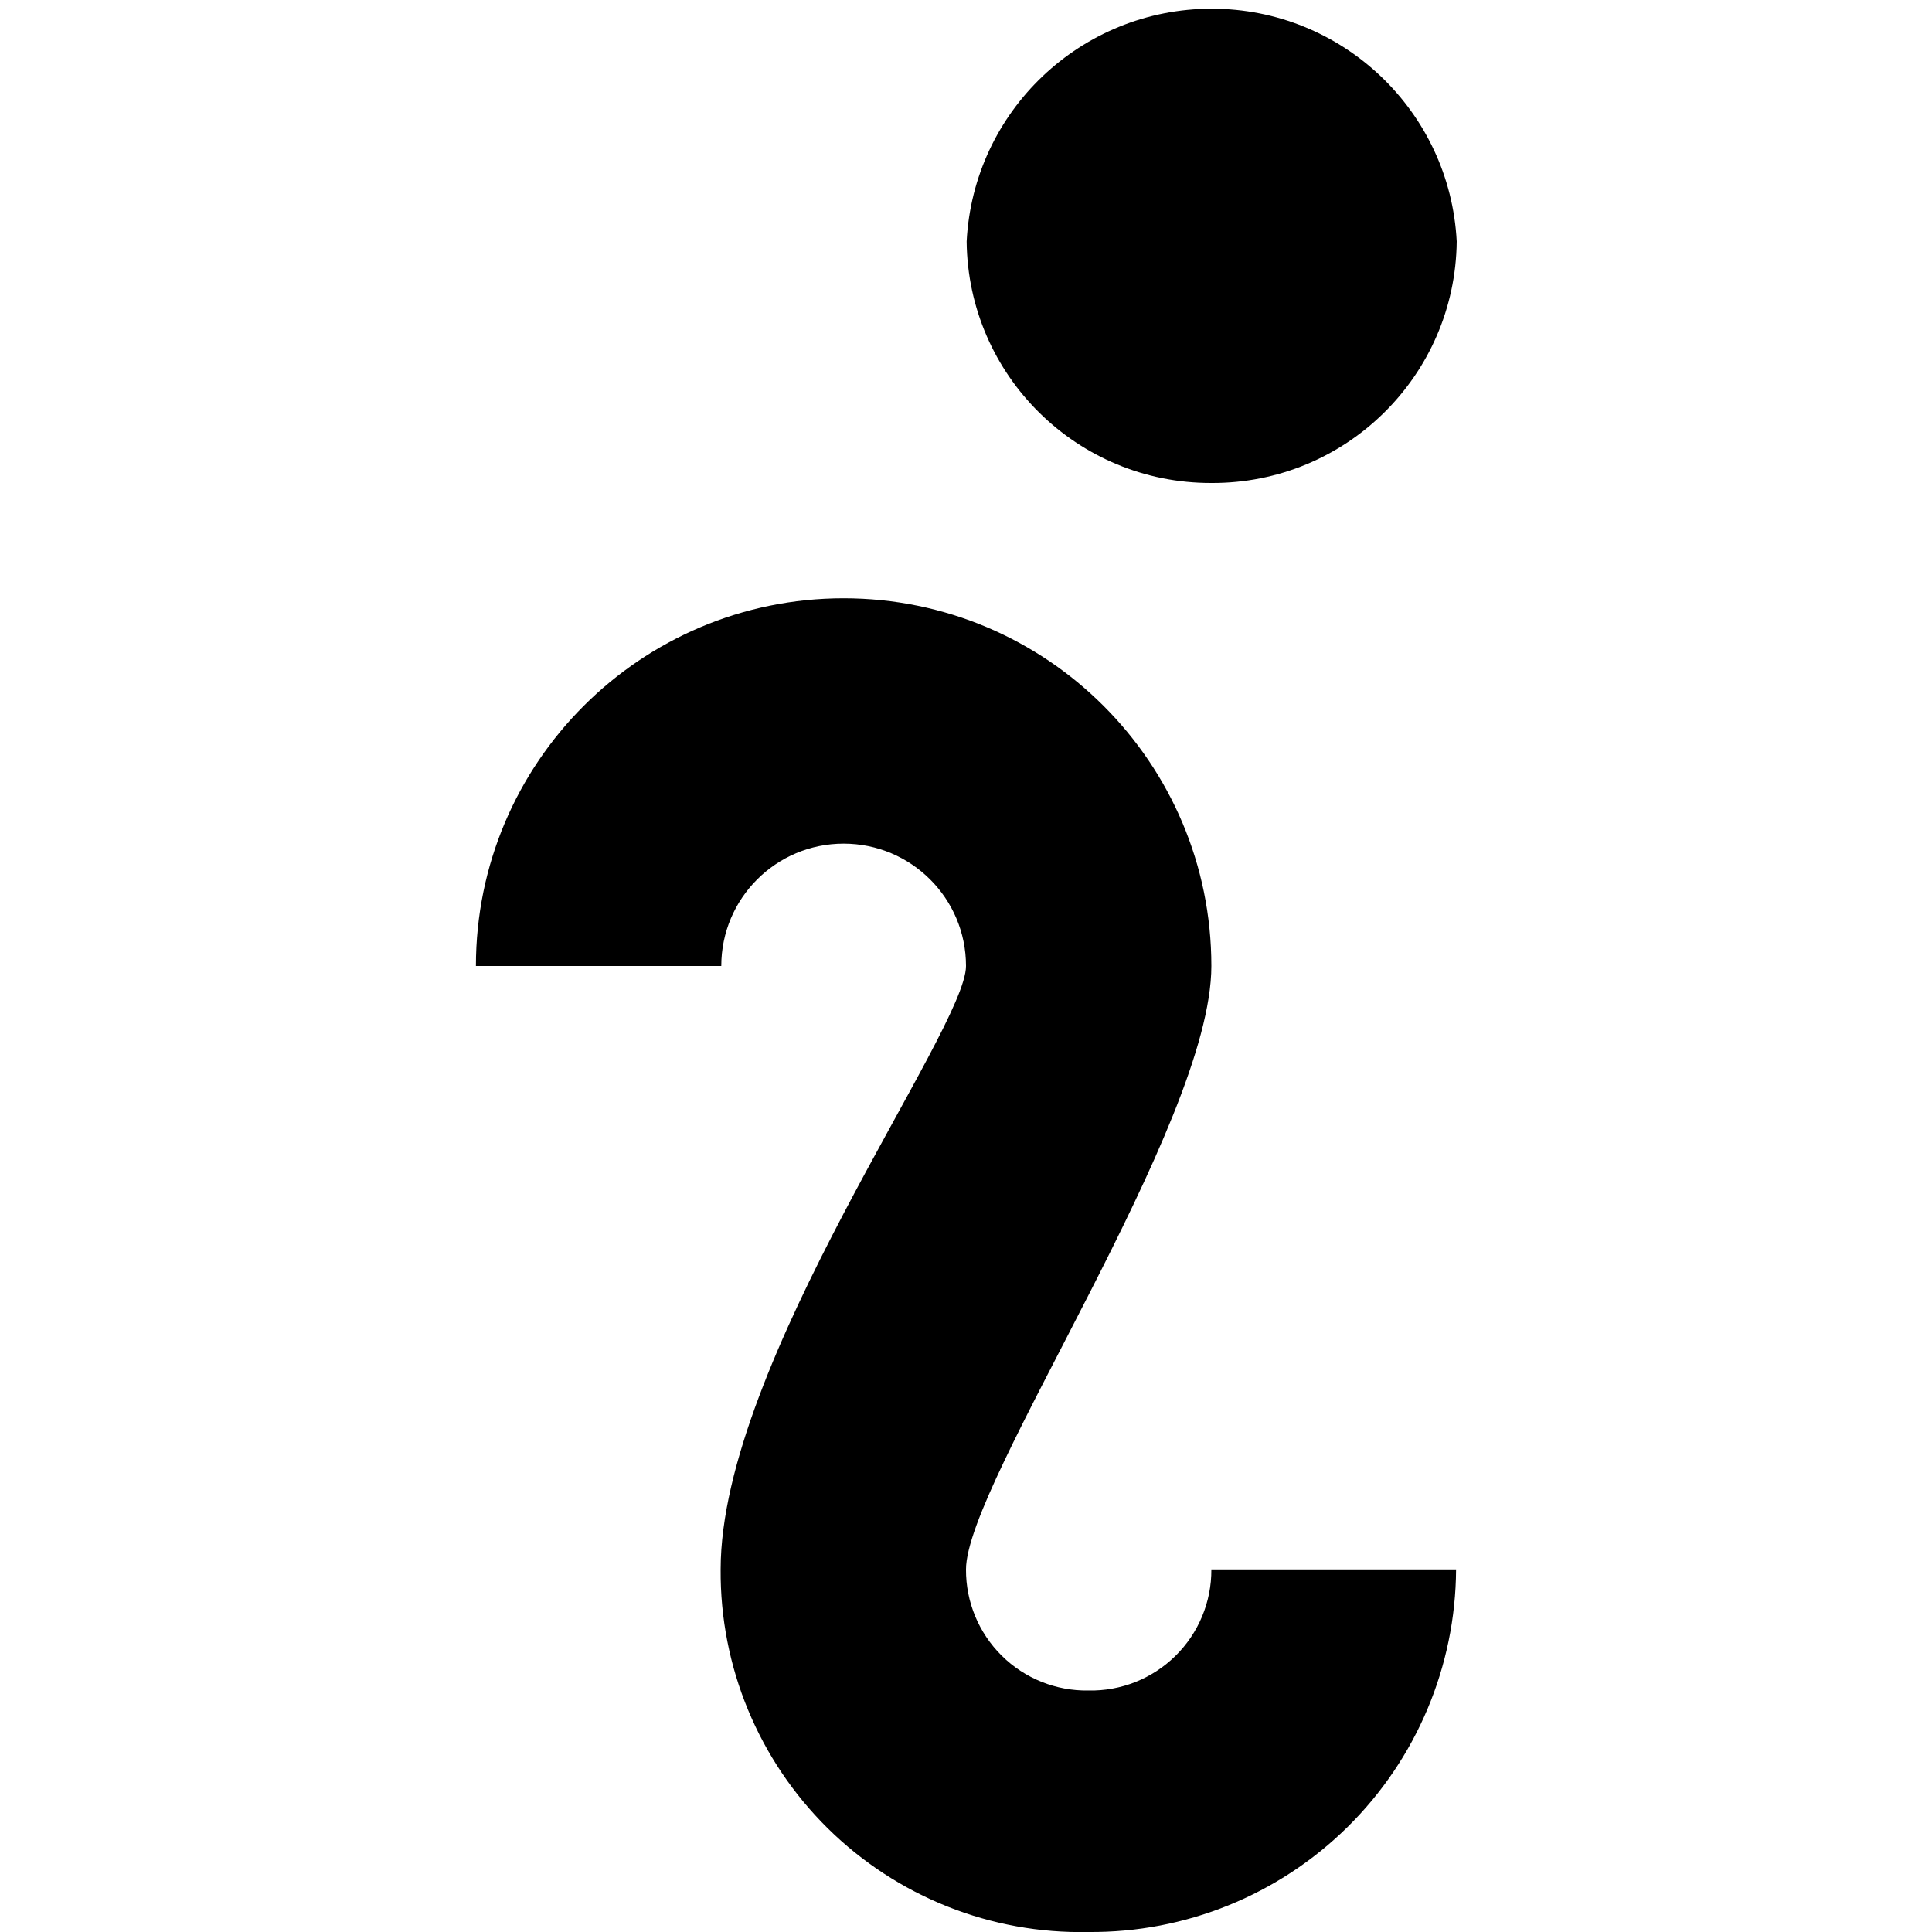
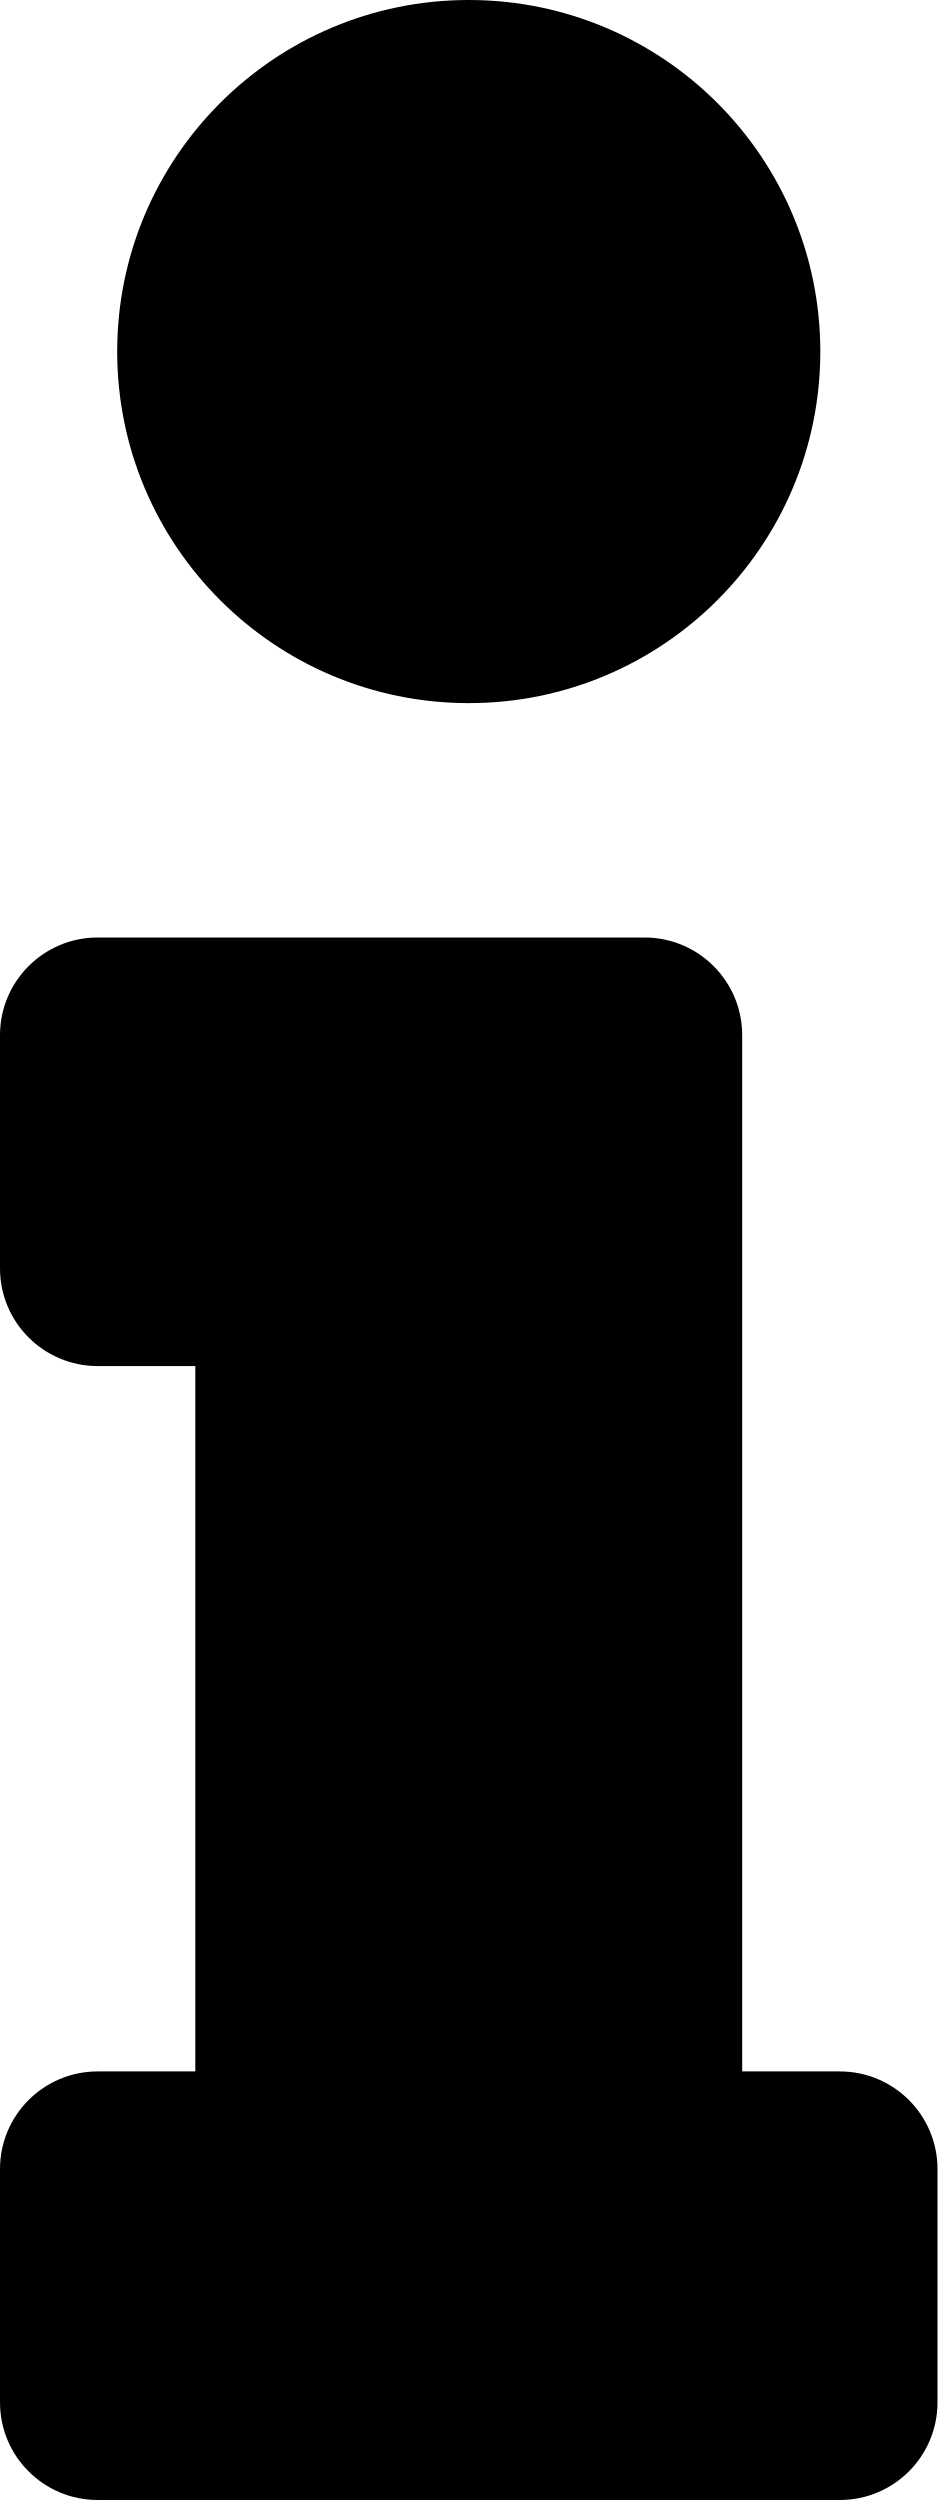
- <svg xmlns="http://www.w3.org/2000/svg" id="Layer_1" data-name="Layer 1" viewBox="0 0 30 30">
-   <path d="M16.9,26.25A1.87,1.87,0,0,1,15,24.37c0-1.35,3.81-6.9,3.81-9.37A5.71,5.71,0,0,0,7.39,15h3.81A1.9,1.9,0,0,1,15,15c0,1-3.81,6.15-3.81,9.37A5.59,5.59,0,0,0,16.9,30a5.66,5.66,0,0,0,5.71-5.63H18.81A1.87,1.87,0,0,1,16.9,26.25Z" />
-   <path d="M18.81,7.5a3.79,3.79,0,0,0,3.81-3.75,3.81,3.81,0,0,0-7.61,0A3.79,3.79,0,0,0,18.81,7.5Z" />
+ <svg xmlns="http://www.w3.org/2000/svg" aria-hidden="true" role="img" viewBox="0 0 192 512">
+   <path d="M20 424.229h20V279.771H20c-11.046 0-20-8.954-20-20V212c0-11.046 8.954-20 20-20h112c11.046 0 20 8.954 20 20v212.229h20c11.046 0 20 8.954 20 20V492c0 11.046-8.954 20-20 20H20c-11.046 0-20-8.954-20-20v-47.771c0-11.046 8.954-20 20-20zM96 0C56.235 0 24 32.235 24 72s32.235 72 72 72 72-32.235 72-72S135.764 0 96 0z" />
</svg>
